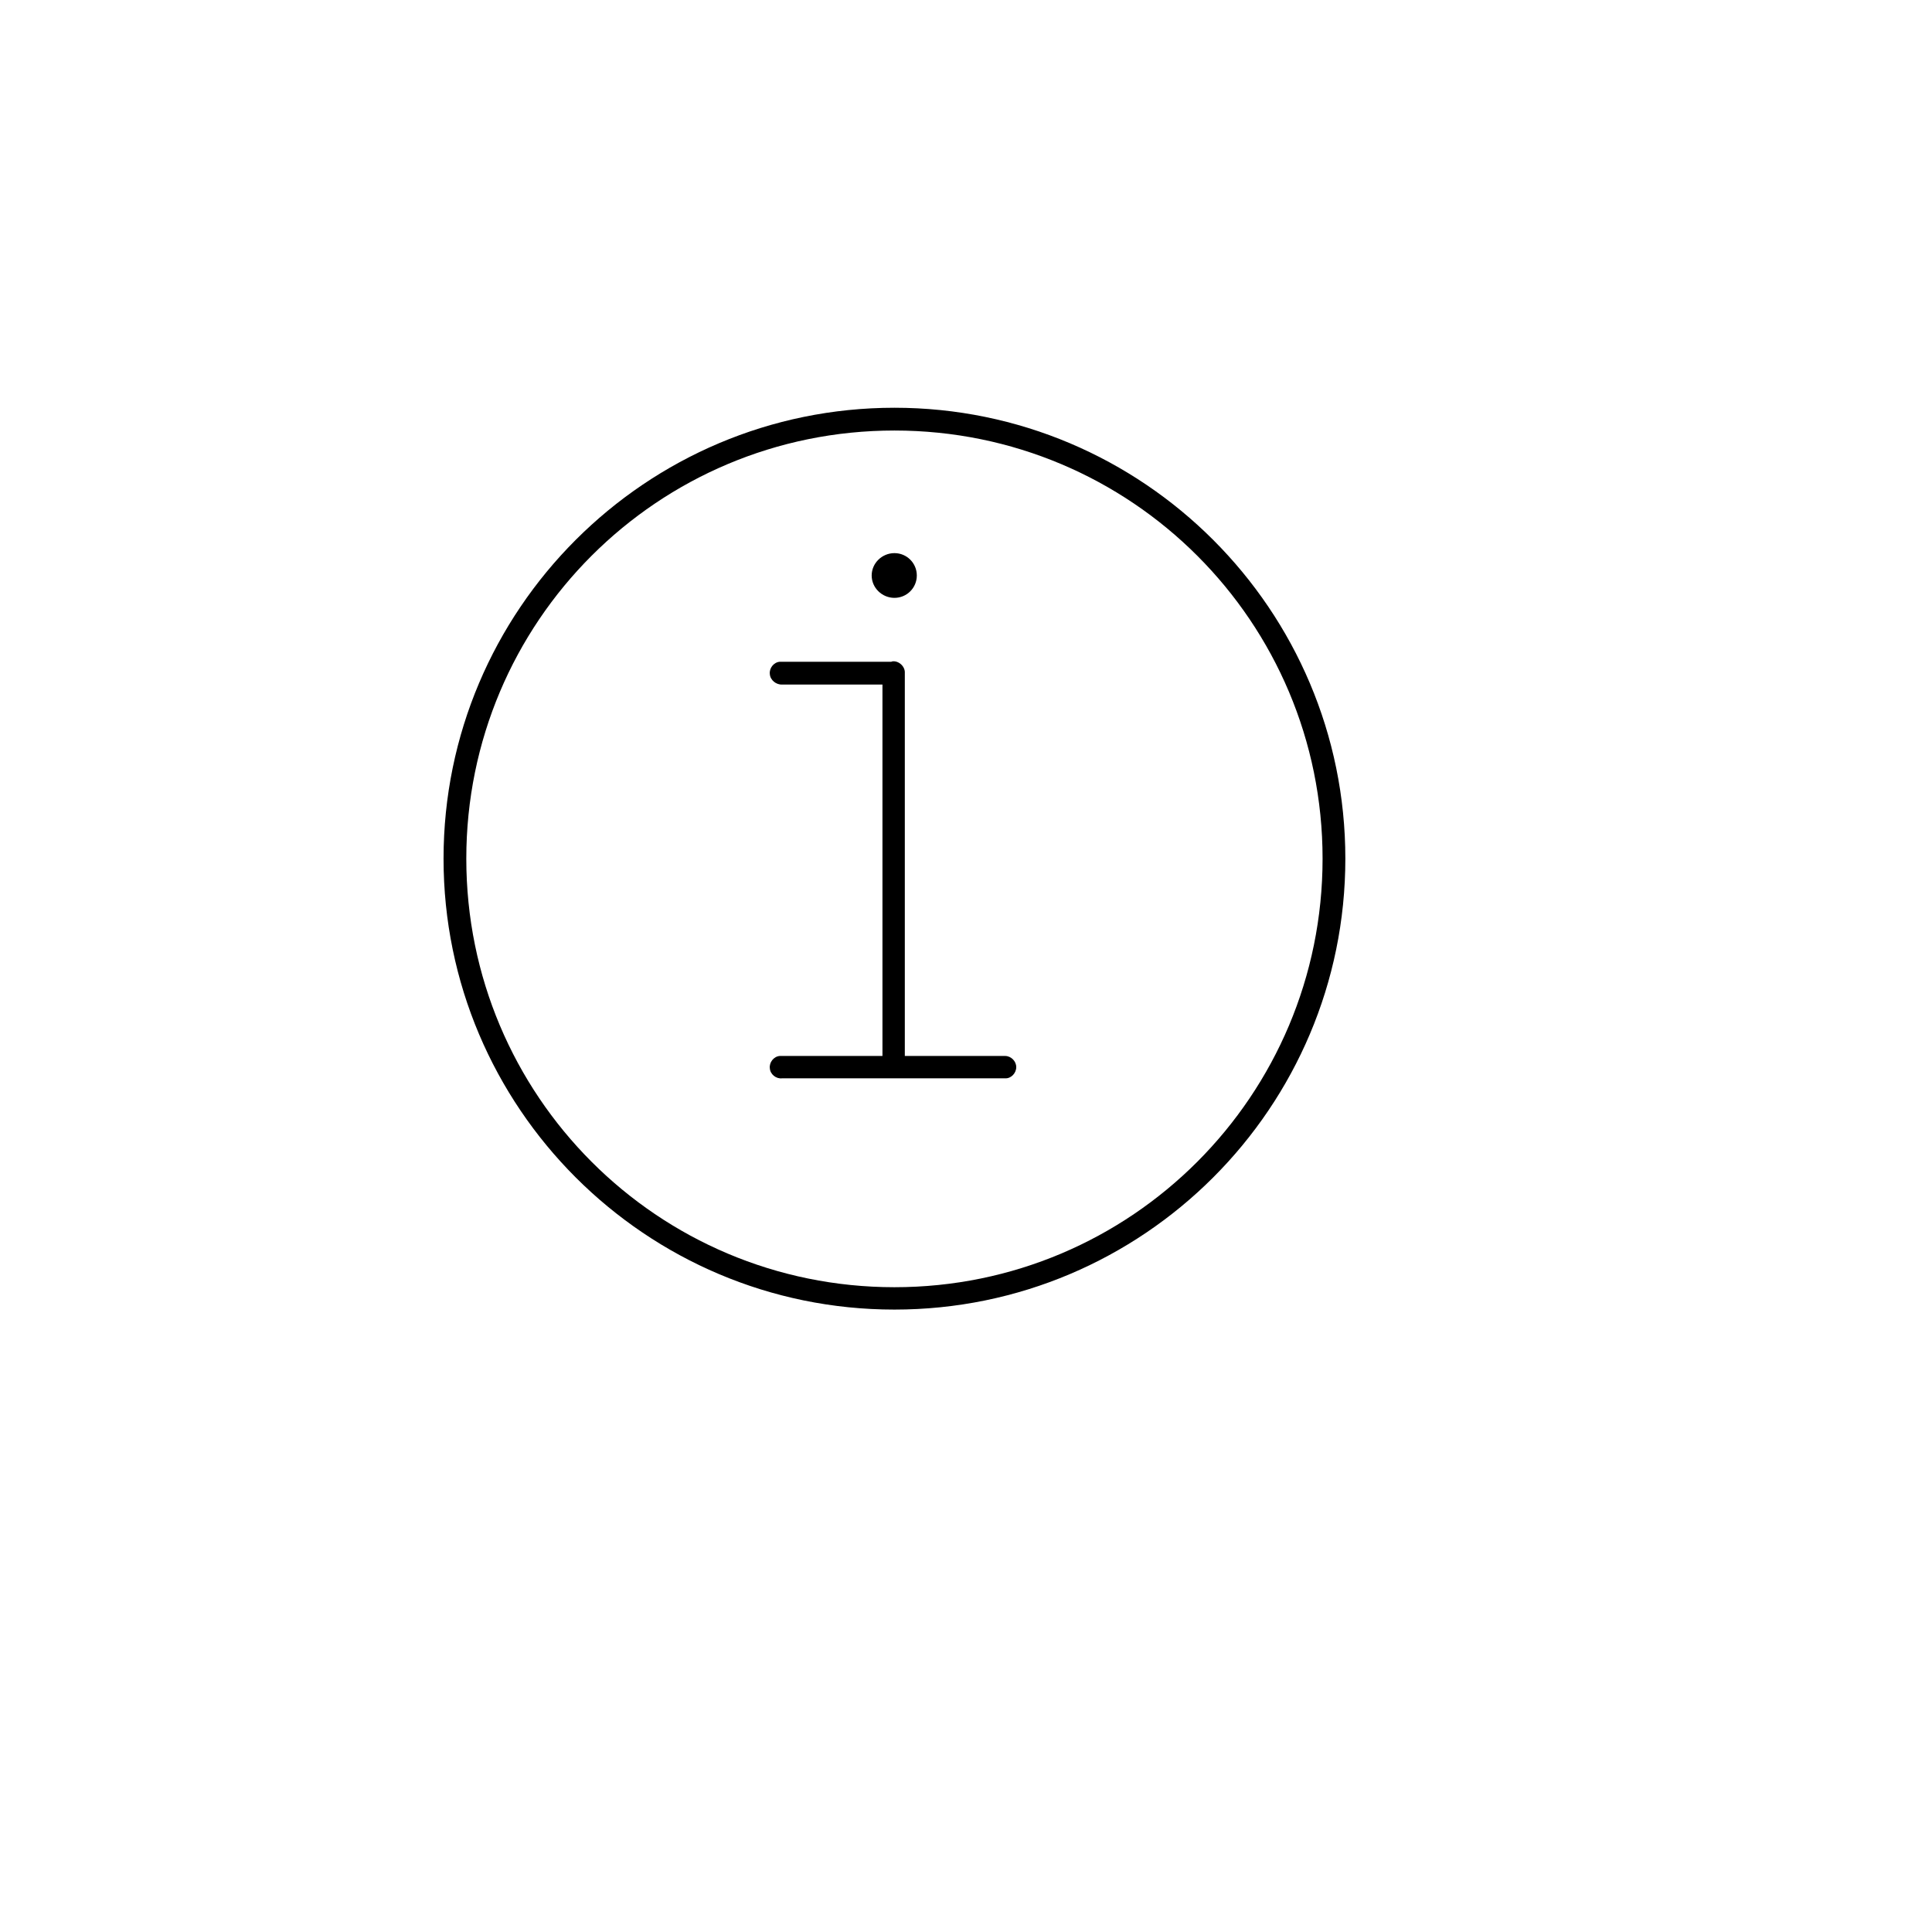
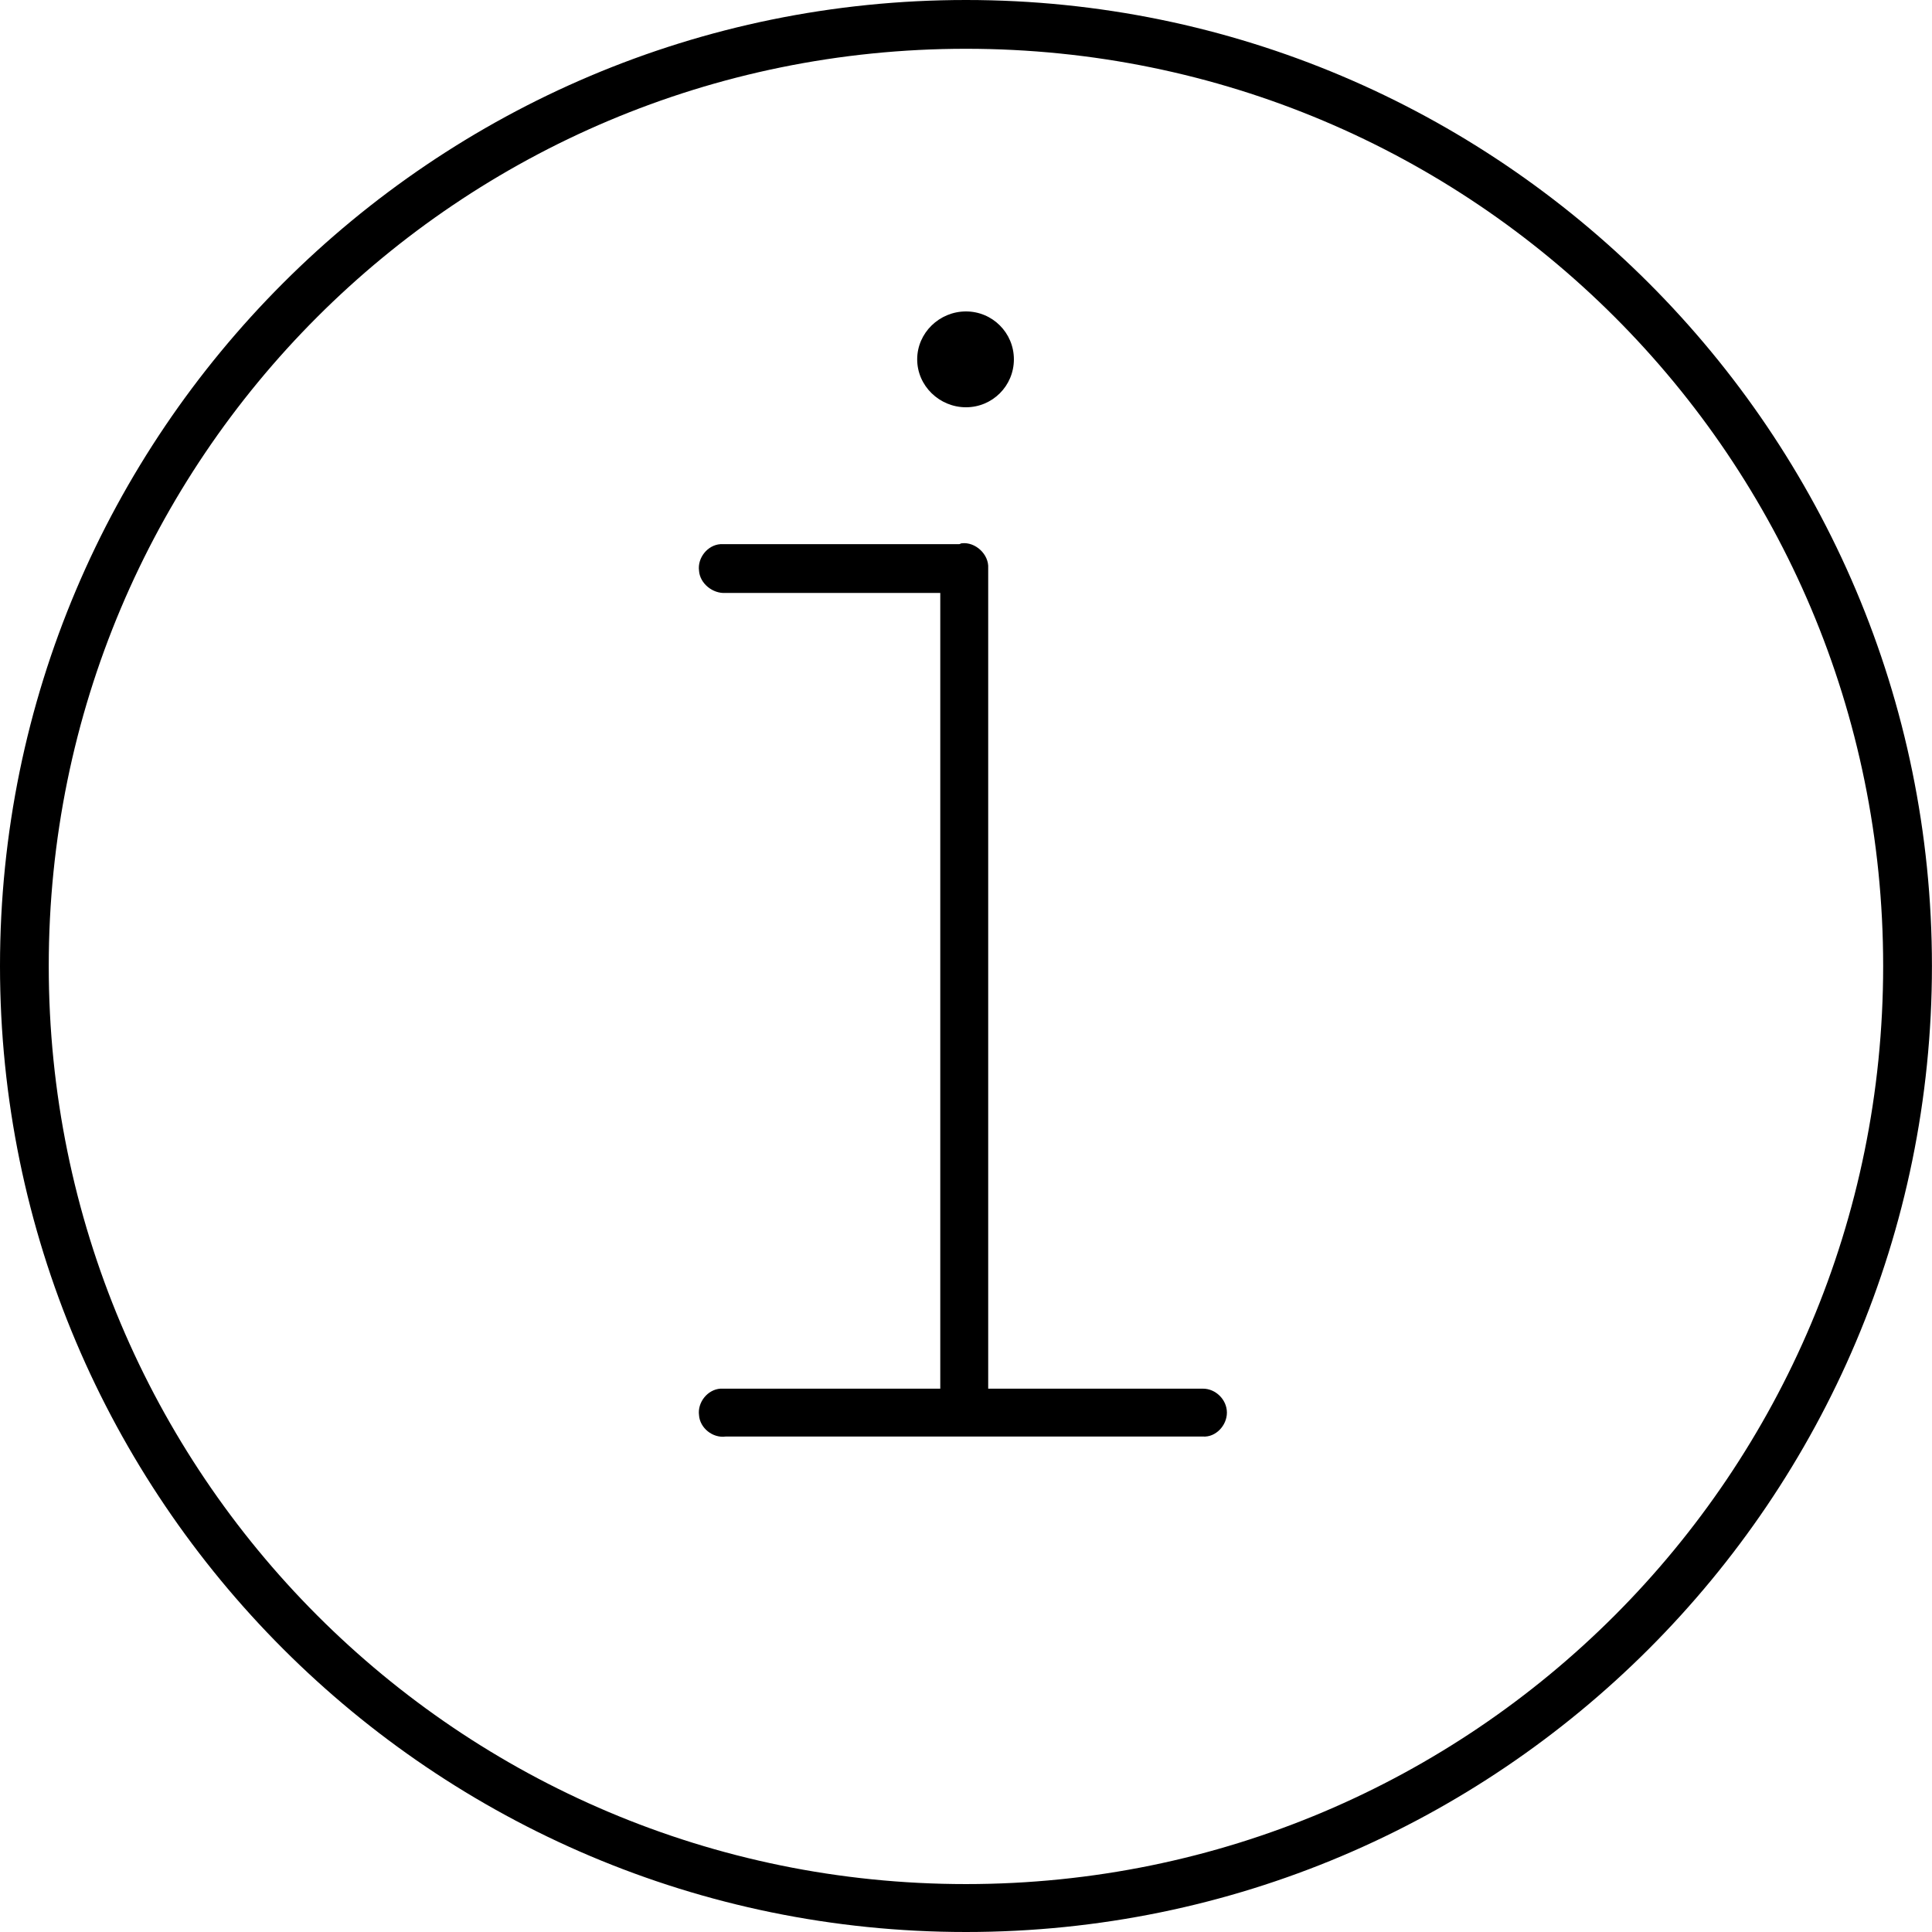
<svg xmlns="http://www.w3.org/2000/svg" version="1.1" id="Layer_1" x="0px" y="0px" width="100px" height="100px" viewBox="5.0 -10.0 100.0 135.0" enable-background="new 0 0 100 100" xml:space="preserve">
-   <g>
-     <path fill="#000000" d="M50,18.492c-17.386,0-31.507,14.121-31.507,31.507S32.614,81.508,50,81.508   c17.386,0,31.507-14.122,31.507-31.508S67.386,18.492,50,18.492L50,18.492z M50,20.083c16.549,0,29.916,13.368,29.916,29.917   c0,16.549-13.367,29.945-29.916,29.945S20.083,66.549,20.083,50C20.083,33.451,33.451,20.083,50,20.083L50,20.083z M50,28.65   c-0.865,0-1.591,0.698-1.591,1.563c0,0.865,0.726,1.563,1.591,1.563s1.563-0.698,1.563-1.563C51.563,29.348,50.865,28.65,50,28.65   L50,28.65z M49.86,36.213c-0.028,0-0.056,0.028-0.084,0.028h-0.083h-7.535c-0.056,0-0.112,0-0.167,0   c-0.419,0.028-0.753,0.447-0.698,0.865c0.028,0.418,0.446,0.753,0.865,0.726h7.004v25.954h-7.004c-0.056,0-0.112,0-0.167,0   c-0.419,0.028-0.753,0.446-0.698,0.865c0.028,0.419,0.446,0.753,0.865,0.697H57.73c0.418,0.028,0.781-0.362,0.781-0.781   s-0.363-0.781-0.781-0.781h-7.005V37.022C50.753,36.576,50.307,36.158,49.86,36.213L49.86,36.213z" />
+   <defs id="defs4200" />
+   <g id="g4194" transform="matrix(2.142313,0,0,2.142313,-52.1178,-49.61565)">
+     <path d="m 50,18.492 c -17.386,0 -31.507,14.121 -31.507,31.507 0,17.386 14.121,31.509 31.507,31.509 C 67.386,81.508 81.507,67.386 81.507,50 81.507,32.614 67.386,18.492 50,18.492 l 0,0 z m 0,1.591 C 66.549,20.083 79.916,33.451 79.916,50 79.916,66.549 66.549,79.945 50,79.945 33.451,79.945 20.083,66.549 20.083,50 20.083,33.451 33.451,20.083 50,20.083 l 0,0 z m 0,8.567 c -0.865,0 -1.591,0.698 -1.591,1.563 0,0.865 0.726,1.563 1.591,1.563 0.865,0 1.563,-0.698 1.563,-1.563 0,-0.865 -0.698,-1.563 -1.563,-1.563 l 0,0 z m -0.14,7.563 c -0.028,0 -0.056,0.028 -0.084,0.028 l -0.083,0 -7.535,0 c -0.056,0 -0.112,0 -0.167,0 -0.419,0.028 -0.753,0.447 -0.698,0.865 0.028,0.418 0.446,0.753 0.865,0.726 l 7.004,0 0,25.954 -7.004,0 c -0.056,0 -0.112,0 -0.167,0 -0.419,0.028 -0.753,0.446 -0.698,0.865 0.028,0.419 0.446,0.753 0.865,0.697 l 15.572,0 c 0.418,0.028 0.781,-0.362 0.781,-0.781 0,-0.419 -0.363,-0.781 -0.781,-0.781 l -7.005,0 0,-26.764 c 0.028,-0.446 -0.418,-0.864 -0.865,-0.809 l 0,0 z" id="path4196" style="fill:#000000" />
  </g>
</svg>
